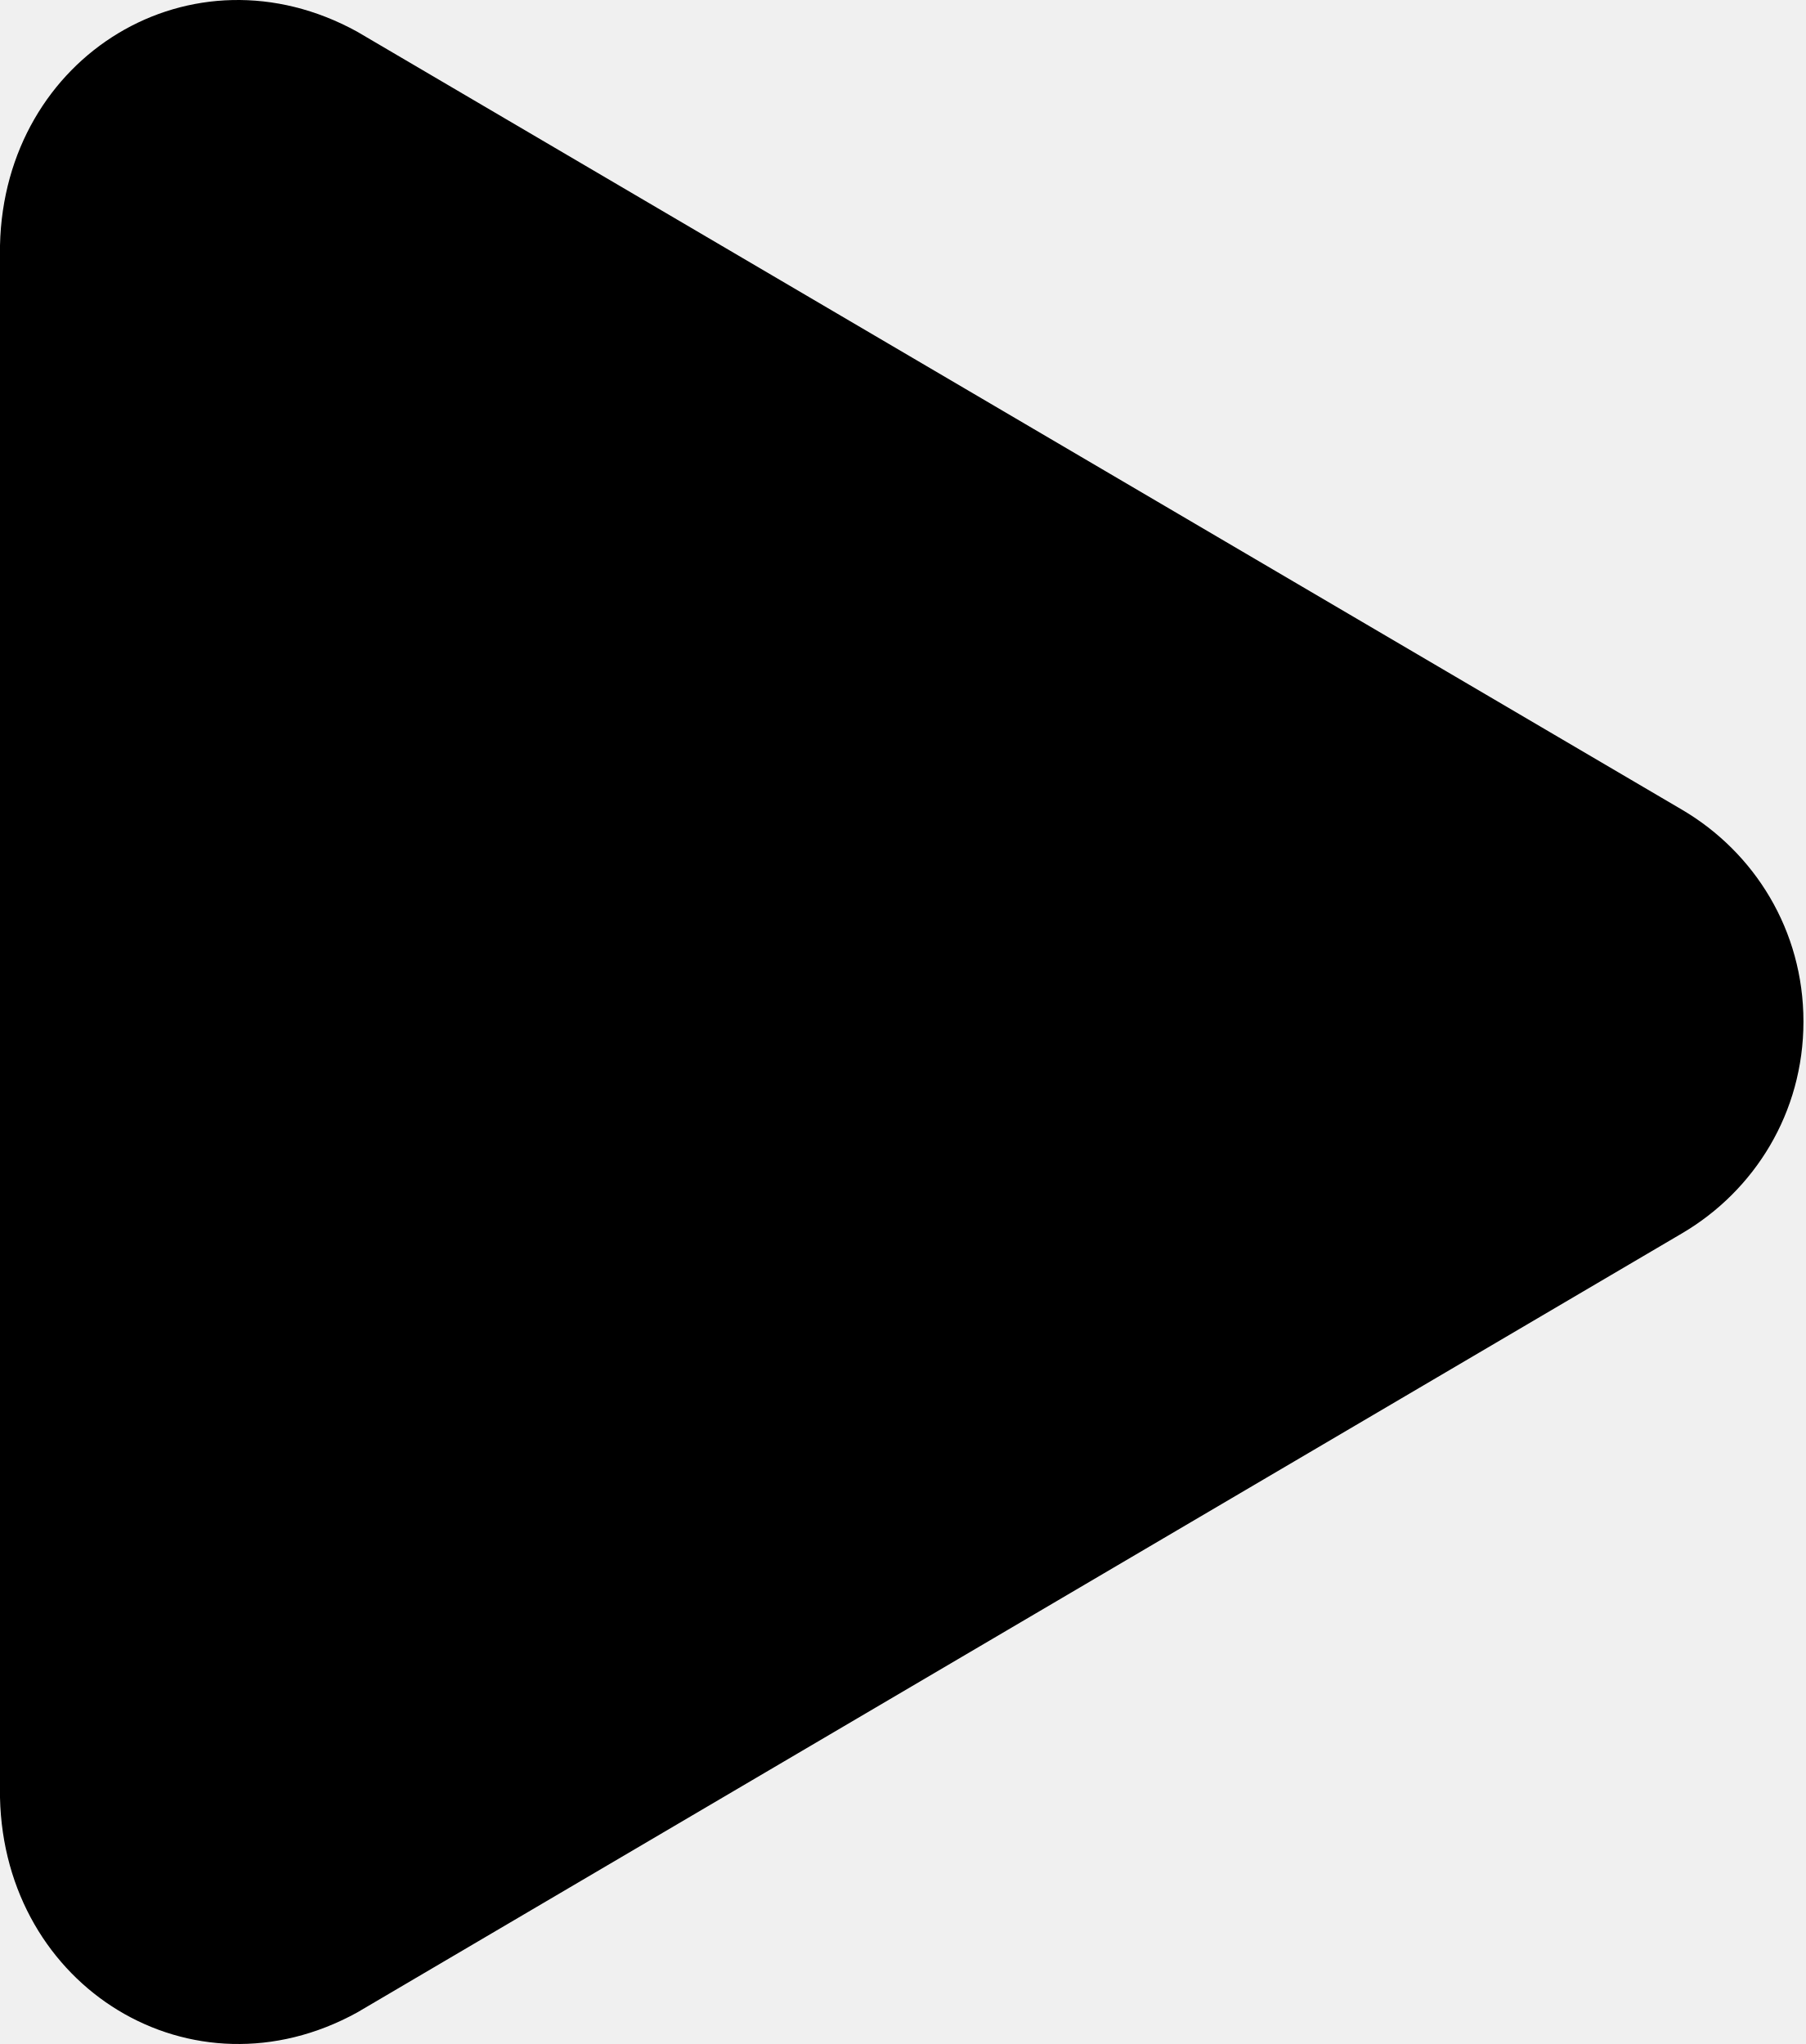
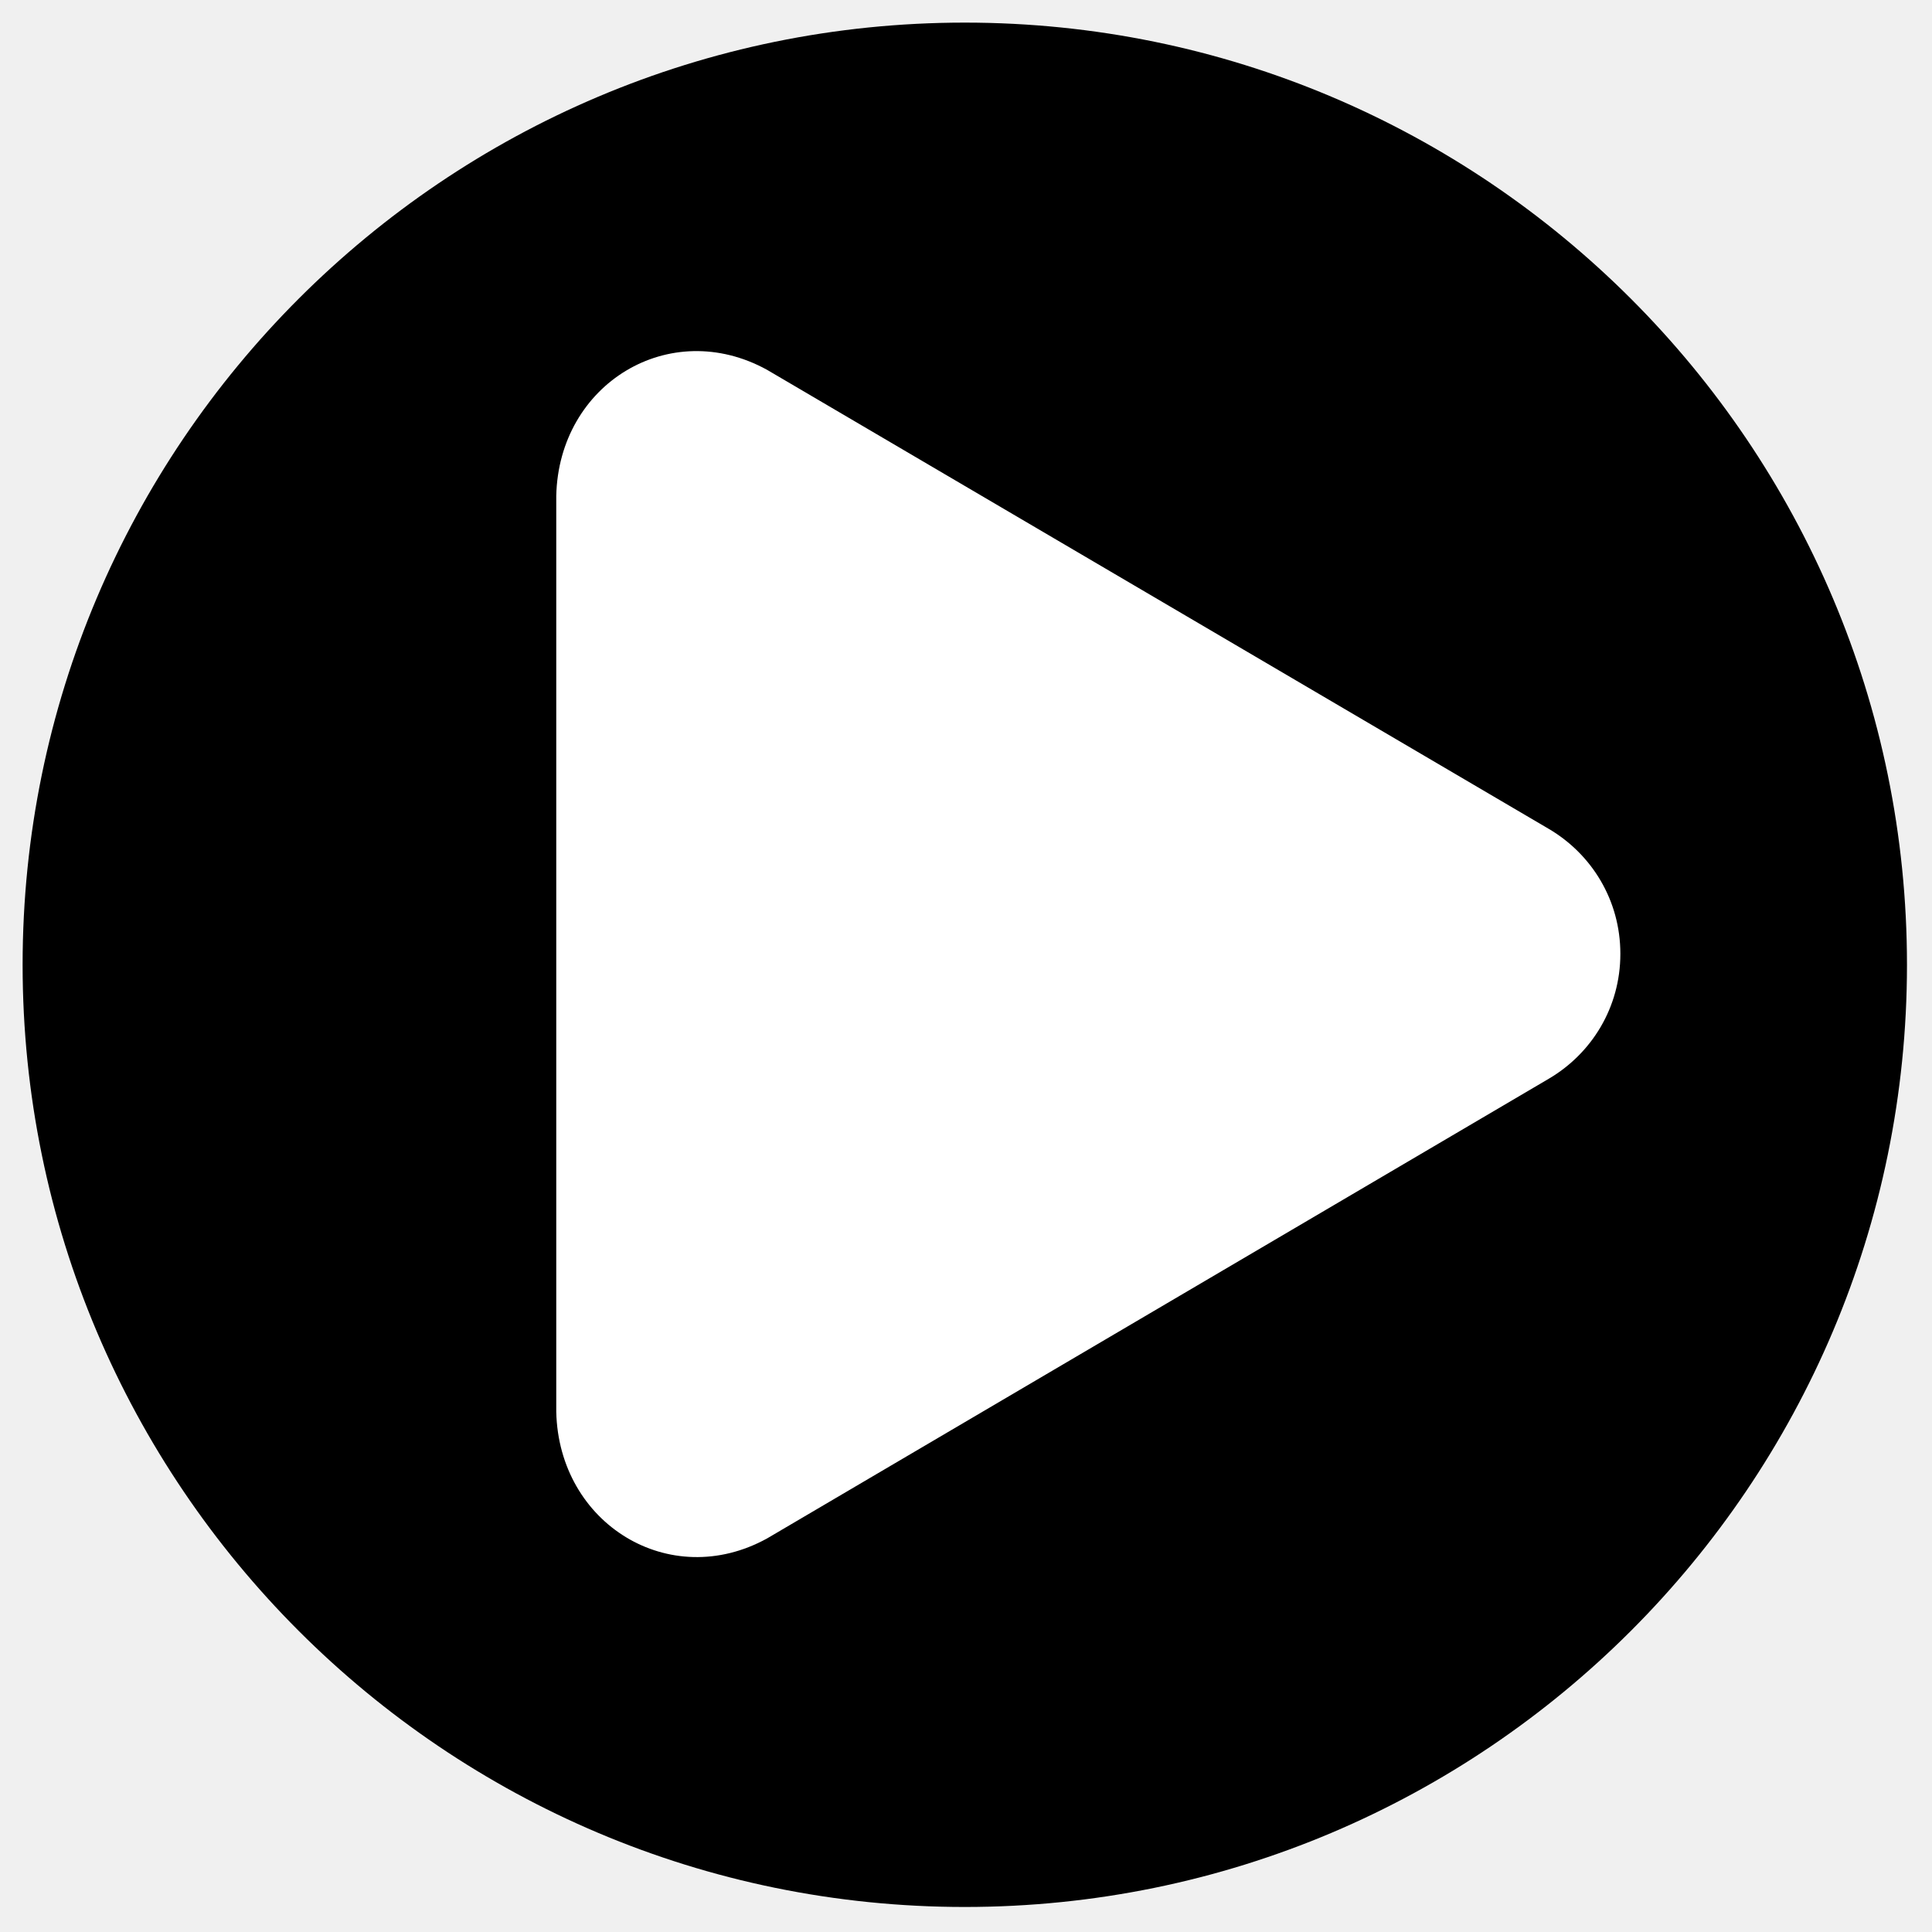
- <svg xmlns="http://www.w3.org/2000/svg" width="100%" height="100%" viewBox="0 0 265 300" version="1.1" xml:space="preserve" style="fill-rule:evenodd;clip-rule:evenodd;stroke-linejoin:round;stroke-miterlimit:2;">
-   <path d="M0,263.831c0.615,27.933 28.222,44.848 52.411,31.55l194.512,-114.387c10.594,-6.239 17.782,-17.669 17.782,-31.064c0,-13.395 -7.188,-24.825 -17.782,-31.063l-194.512,-114.224c-24.189,-13.298 -51.797,3.454 -52.411,31.388l0,227.8Z" style="fill-rule:nonzero;" />
+ <svg xmlns="http://www.w3.org/2000/svg" width="100%" height="100%" viewBox="0 0 534 534" version="1.1" xml:space="preserve" style="fill-rule:evenodd;clip-rule:evenodd;stroke-linejoin:round;stroke-miterlimit:2;">
+   <g>
+     <path d="M266.666,6.25c143.728,0 260.417,116.689 260.417,260.416c0,143.728 -116.689,260.417 -260.417,260.417c-143.727,0 -260.416,-116.689 -260.416,-260.417c-0,-143.727 116.689,-260.416 260.416,-260.416Z" />
+     <path d="M153.747,390.187c0.683,31.037 31.358,49.831 58.234,35.055l216.125,-127.096c11.771,-6.932 19.758,-19.632 19.758,-34.516c-0,-14.883 -7.987,-27.583 -19.758,-34.514l-216.125,-126.916c-26.876,-14.775 -57.552,3.838 -58.234,34.876l0,253.111Z" style="fill:#fff;fill-rule:nonzero;" />
+   </g>
</svg>
